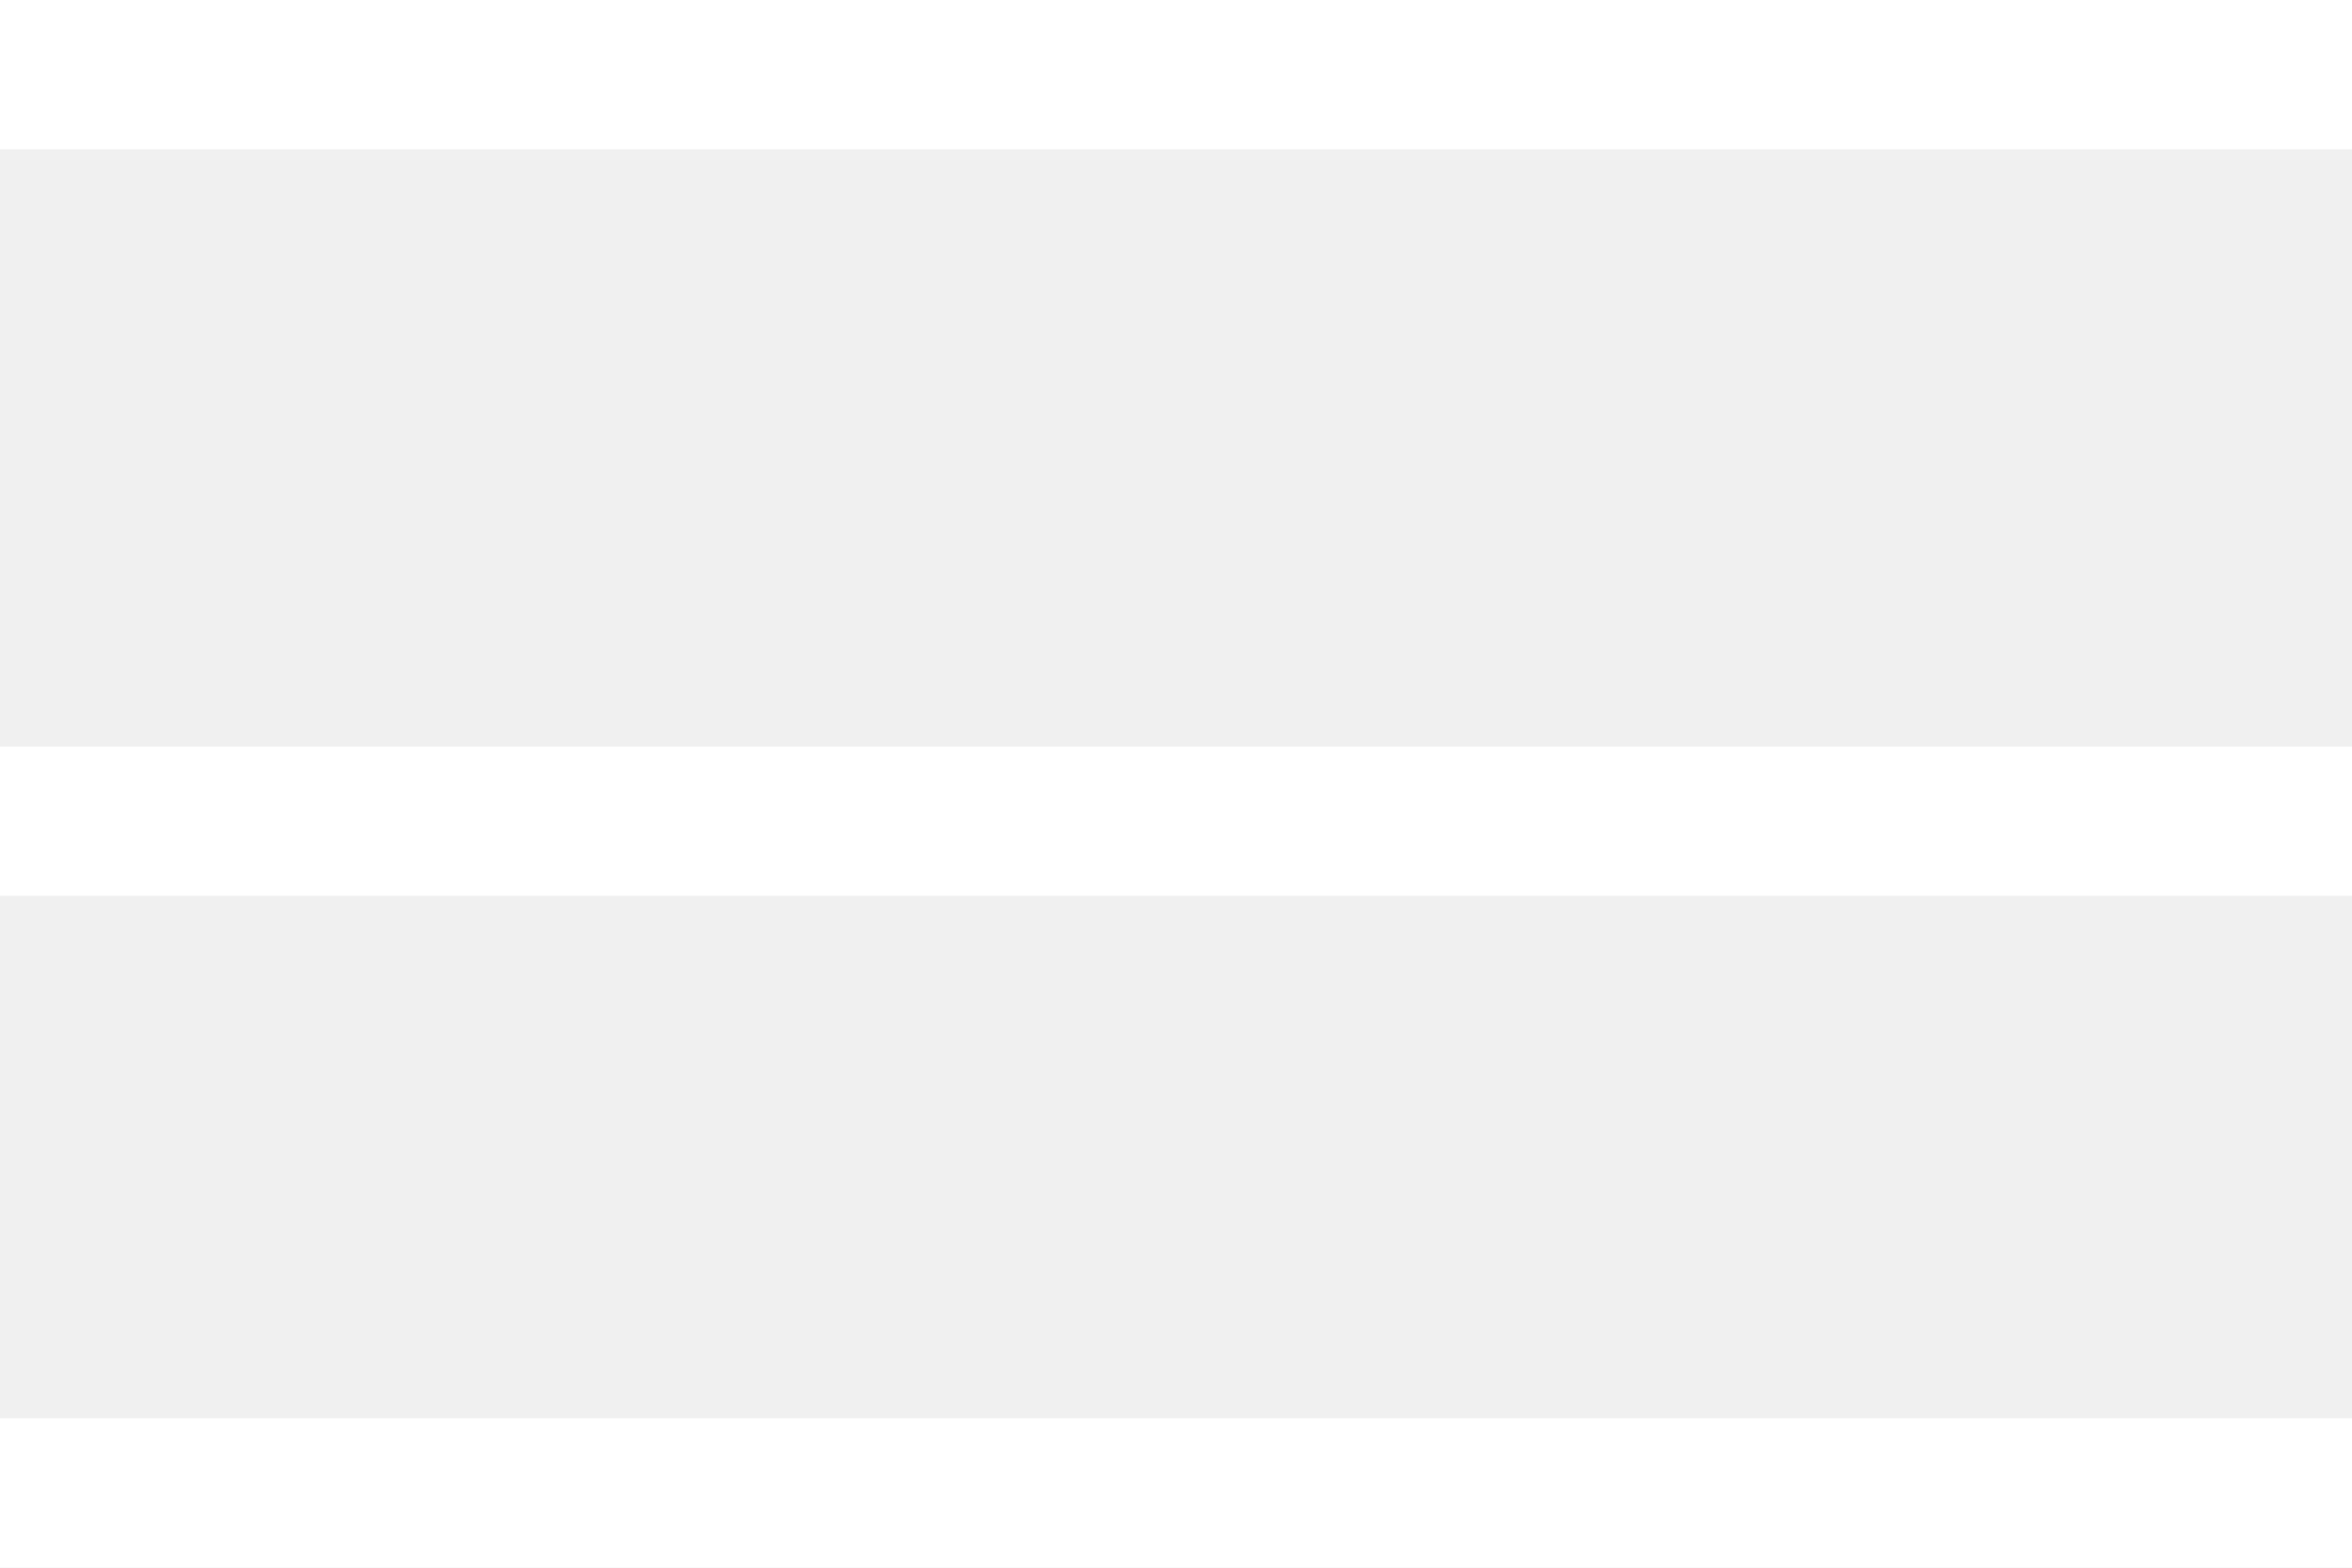
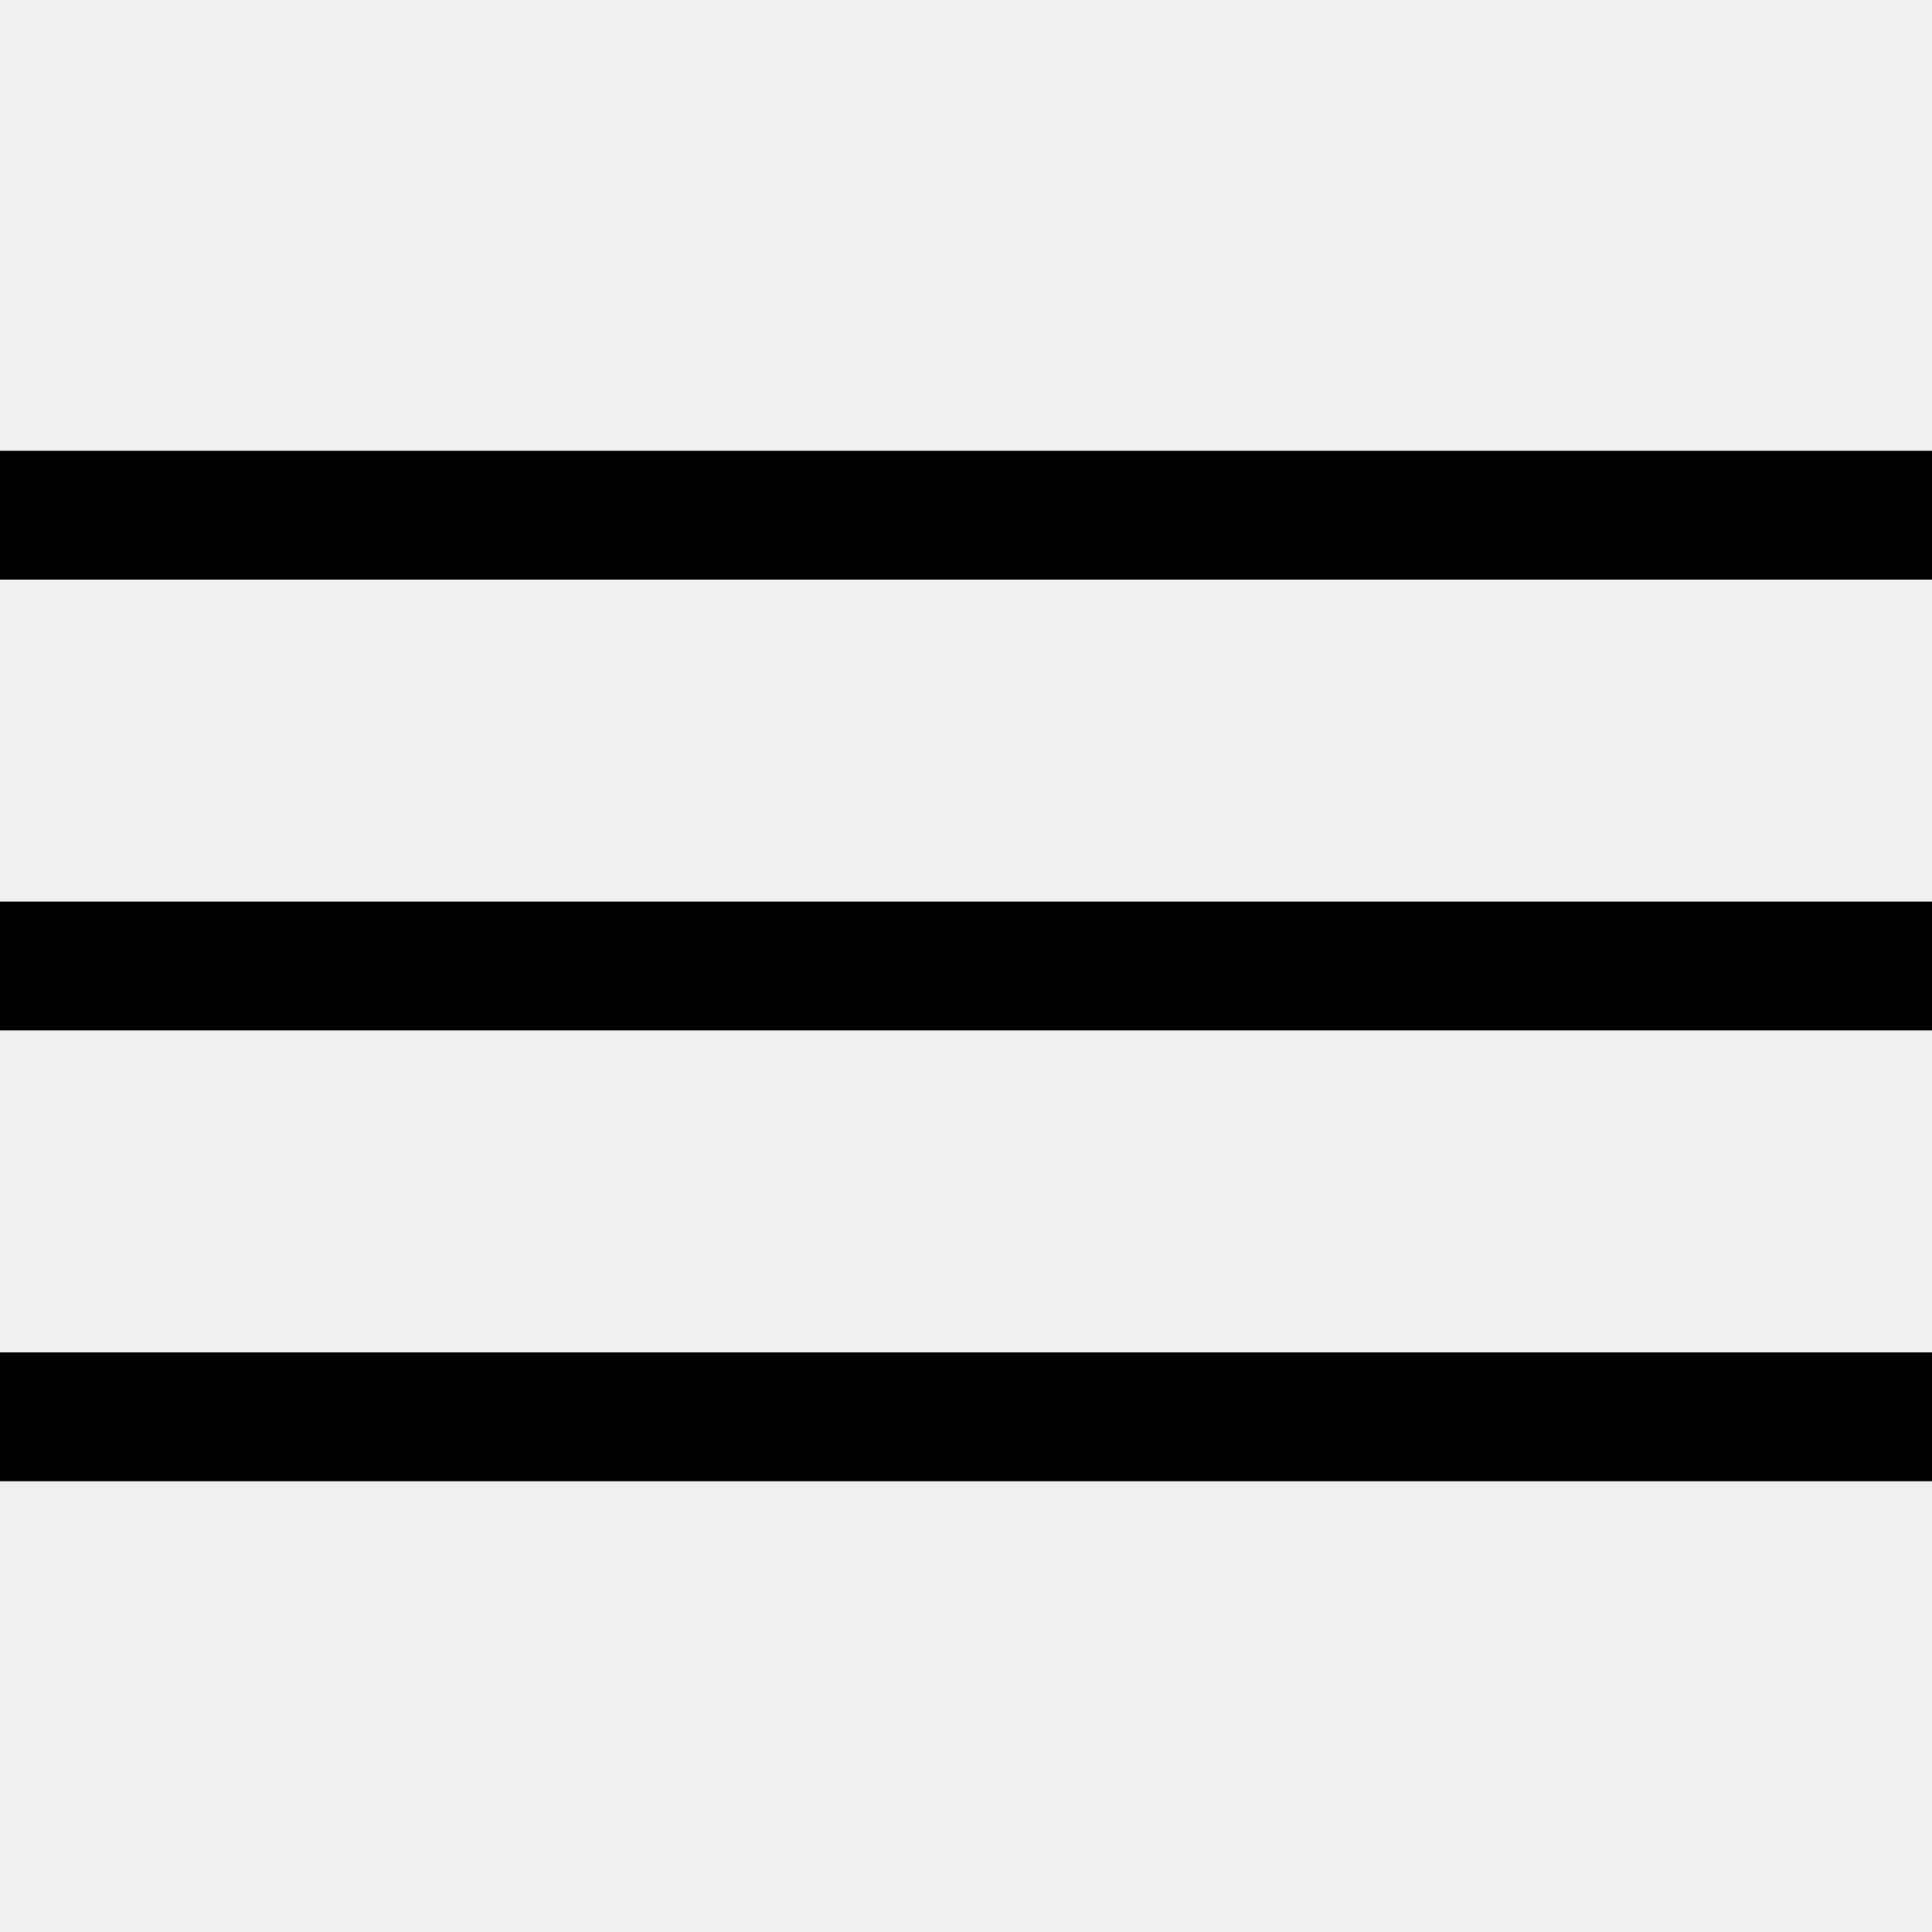
- <svg xmlns="http://www.w3.org/2000/svg" width="30" height="20" viewBox="0 0 30 20">
-   <path d="M0 0h30v1.905H0V0zm0 9.524h30v1.905H0V9.523zm0 8.57h30V20H0v-1.905z" fill="#FFF" fill-rule="evenodd" />
+ <svg xmlns="http://www.w3.org/2000/svg" viewBox="0 0 30 30">
+   <g fill-rule="evenodd">
+     <rect y="14" width="30" height="2" class="menu-button__bar menu-button__bar--top" />
+     <rect y="21" width="30" height="2" class="menu-button__bar menu-button__bar--middle" />
+     <rect y="7" width="30" height="2" class="menu-button__bar menu-button__bar--bottom" />
+   </g>
</svg>
